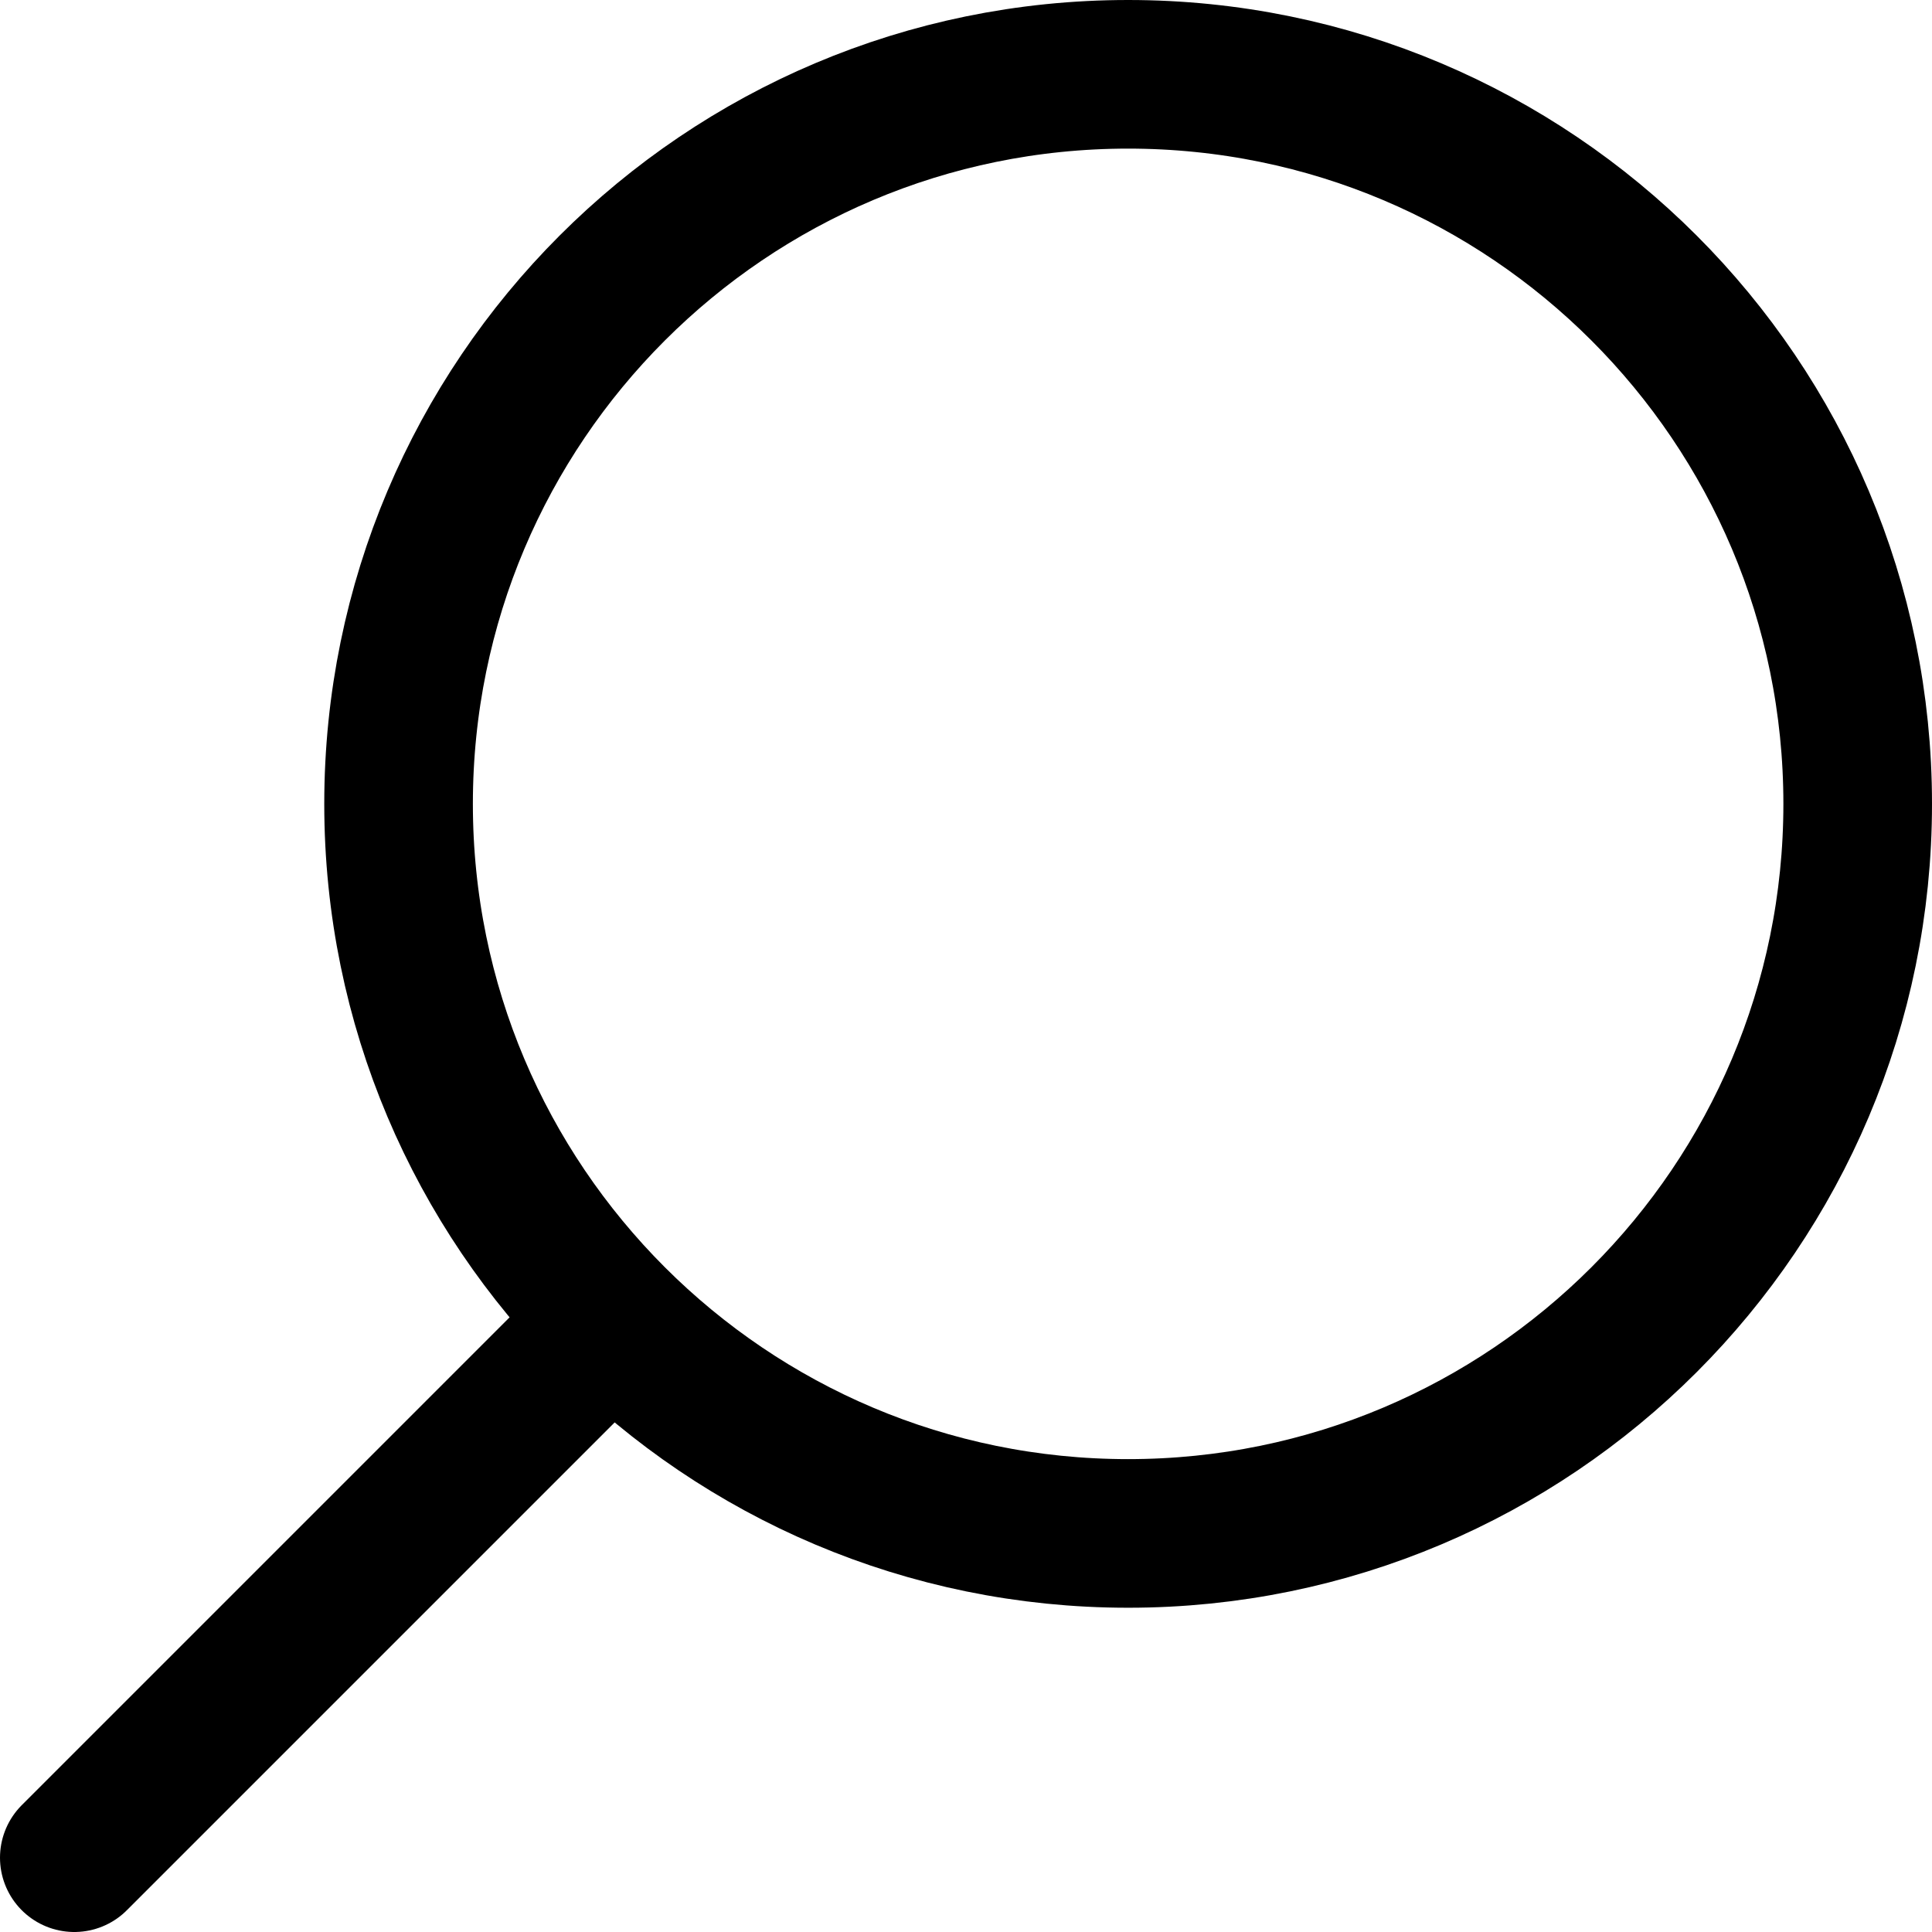
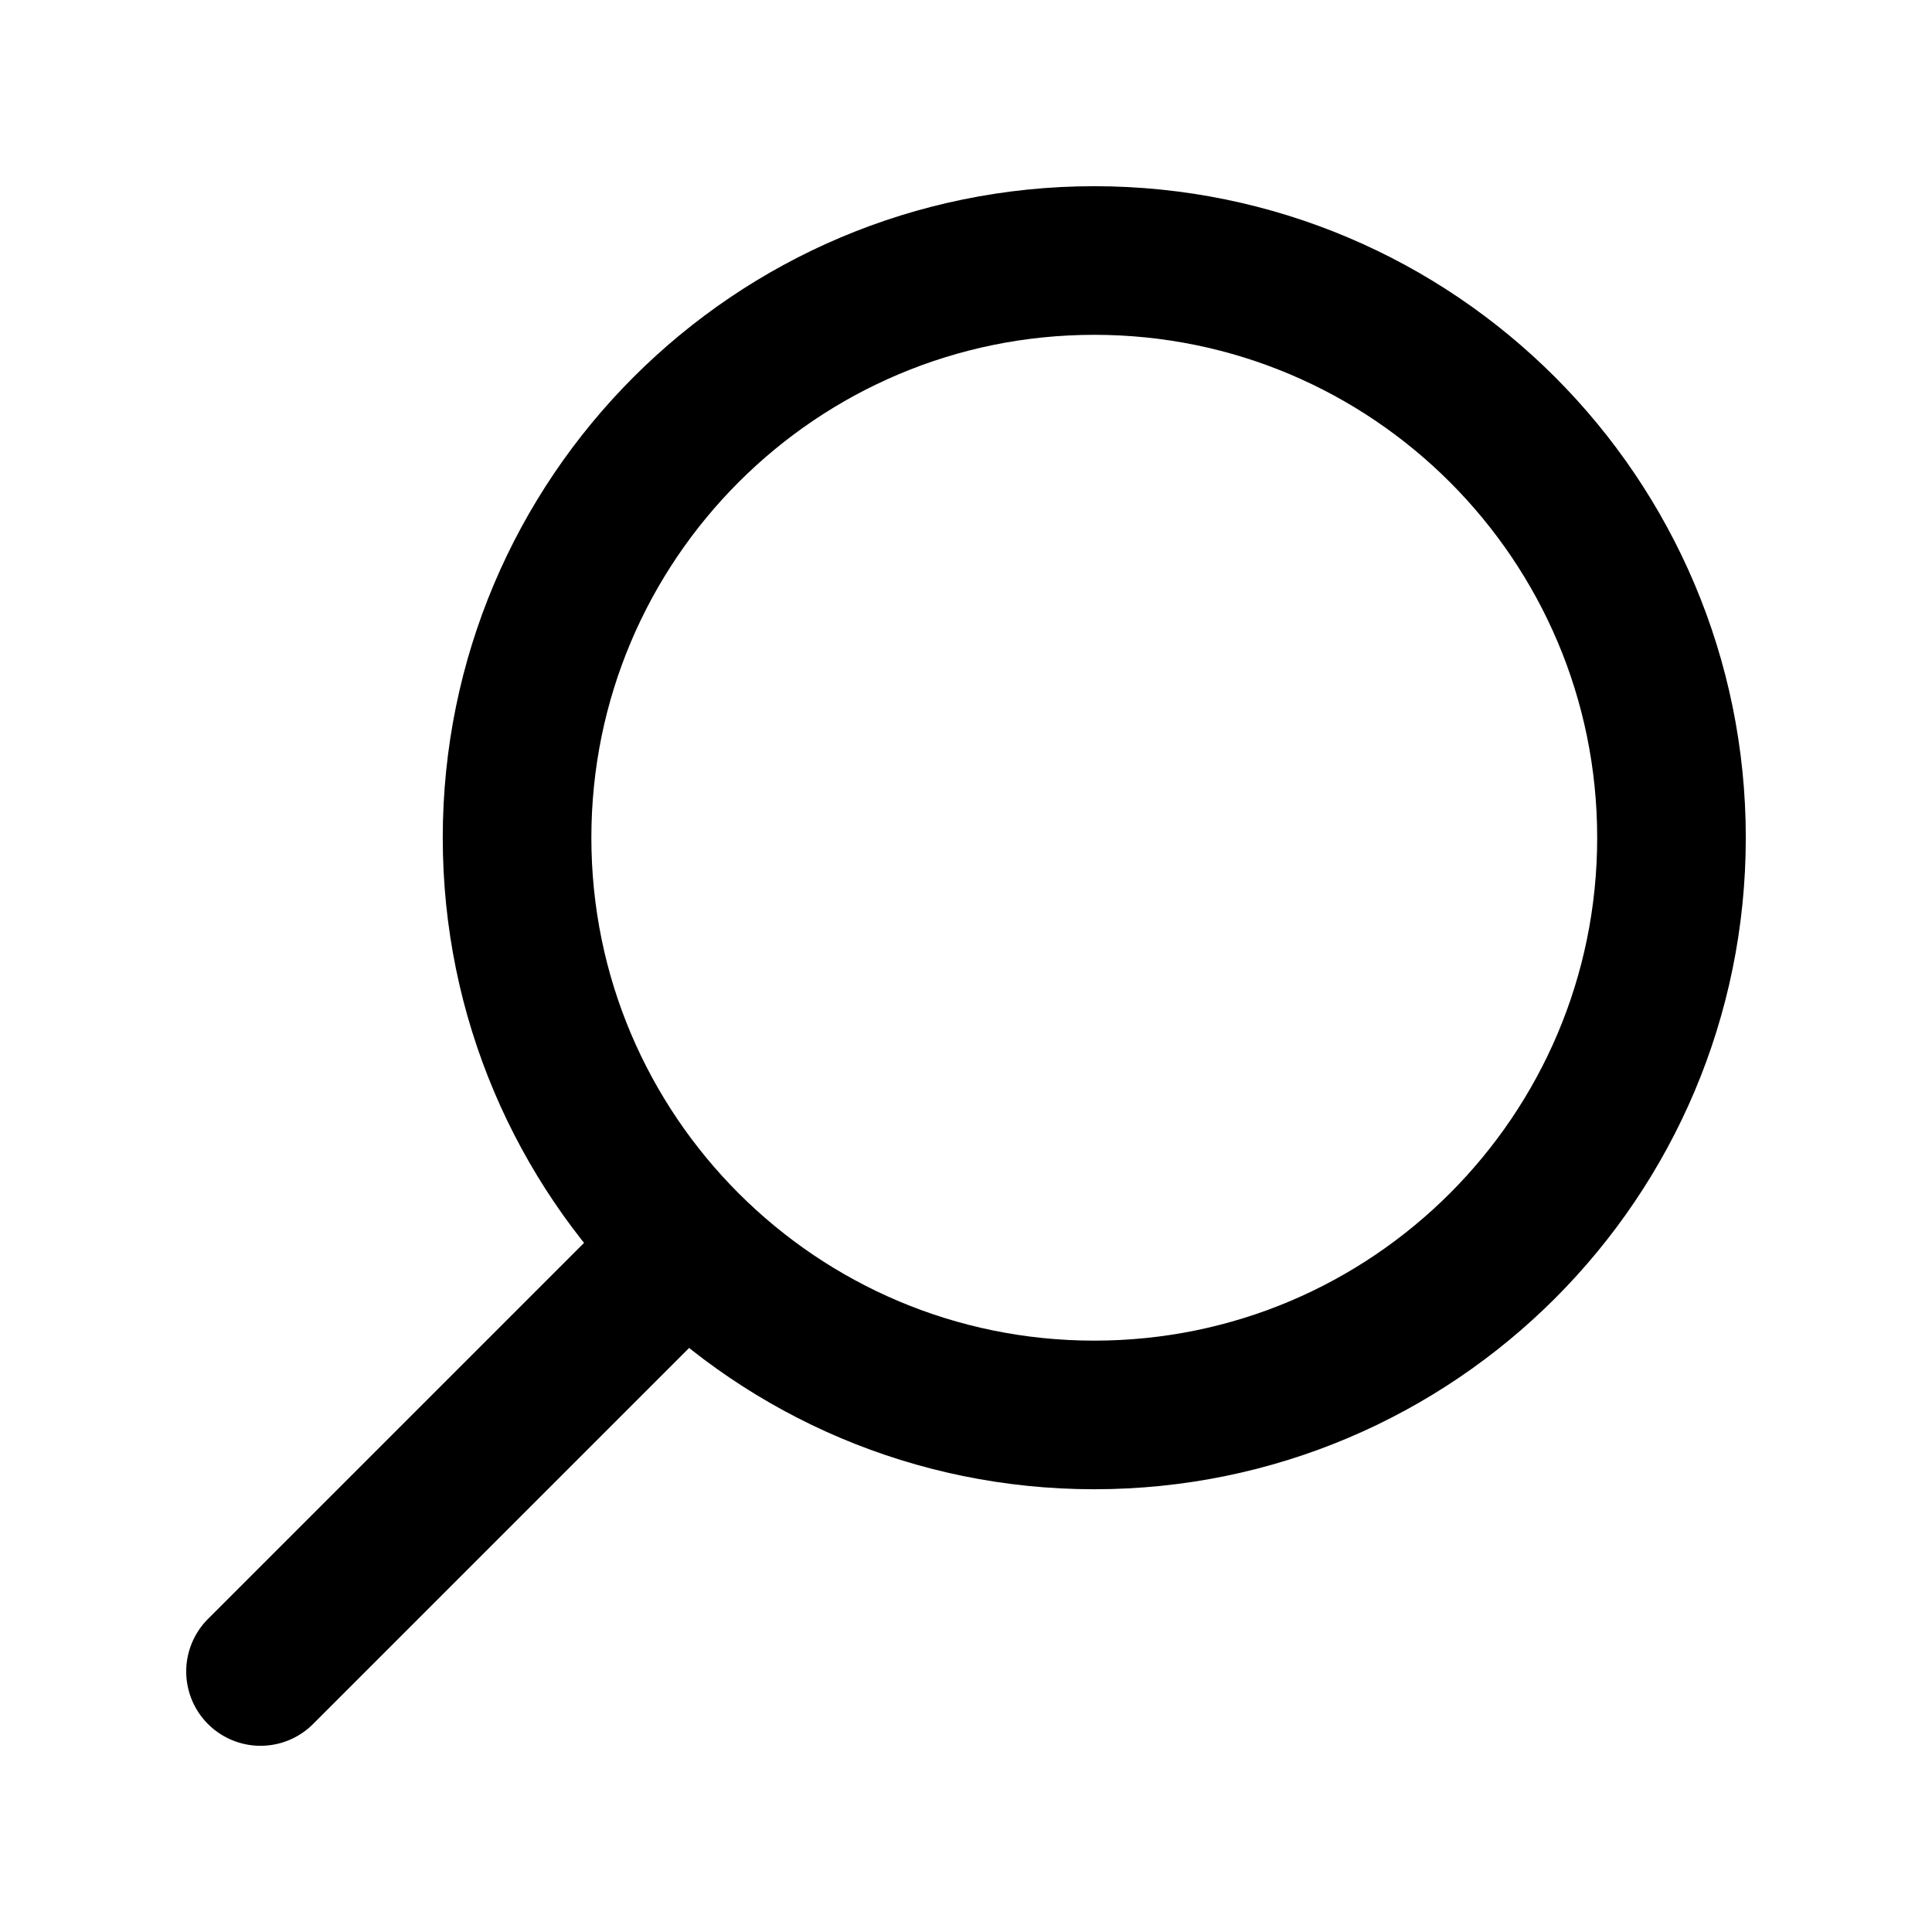
- <svg xmlns="http://www.w3.org/2000/svg" viewBox="0 0 415.987 416">
-   <path d="M 242.91,16 A 157.09,157.09 0 1 1 85.82,173.09 157.1,157.1 0 0 1 242.91,16 Z" style="fill:none;stroke:#000000;stroke-width:32px;stroke-miterlimit:10" />
-   <line x1="125.71" y1="290.29" x2="16" y2="400" style="fill:none;stroke:#000000;stroke-width:32px;stroke-linecap:round;stroke-miterlimit:10" />
+ <svg xmlns="http://www.w3.org/2000/svg" viewBox="0 0 415.987 416" version="1.1" id="svg1">
+   <defs id="defs1" />
+   <g id="g1" transform="matrix(0.791178,0,0,0.7911786,43.43513,43.43485)" style="stroke-width:1.264">
+     <path d="M 242.91,16 A 157.09,157.09 0 1 1 85.82,173.09 157.1,157.1 0 0 1 242.91,16 Z" style="fill:none;stroke:#000000;stroke-width:40.446px;stroke-miterlimit:10" id="path1" />
+     <line x1="125.71" y1="290.29" x2="16" y2="400" style="fill:none;stroke:#000000;stroke-width:40.446px;stroke-linecap:round;stroke-miterlimit:10" id="line1" />
+   </g>
</svg>
